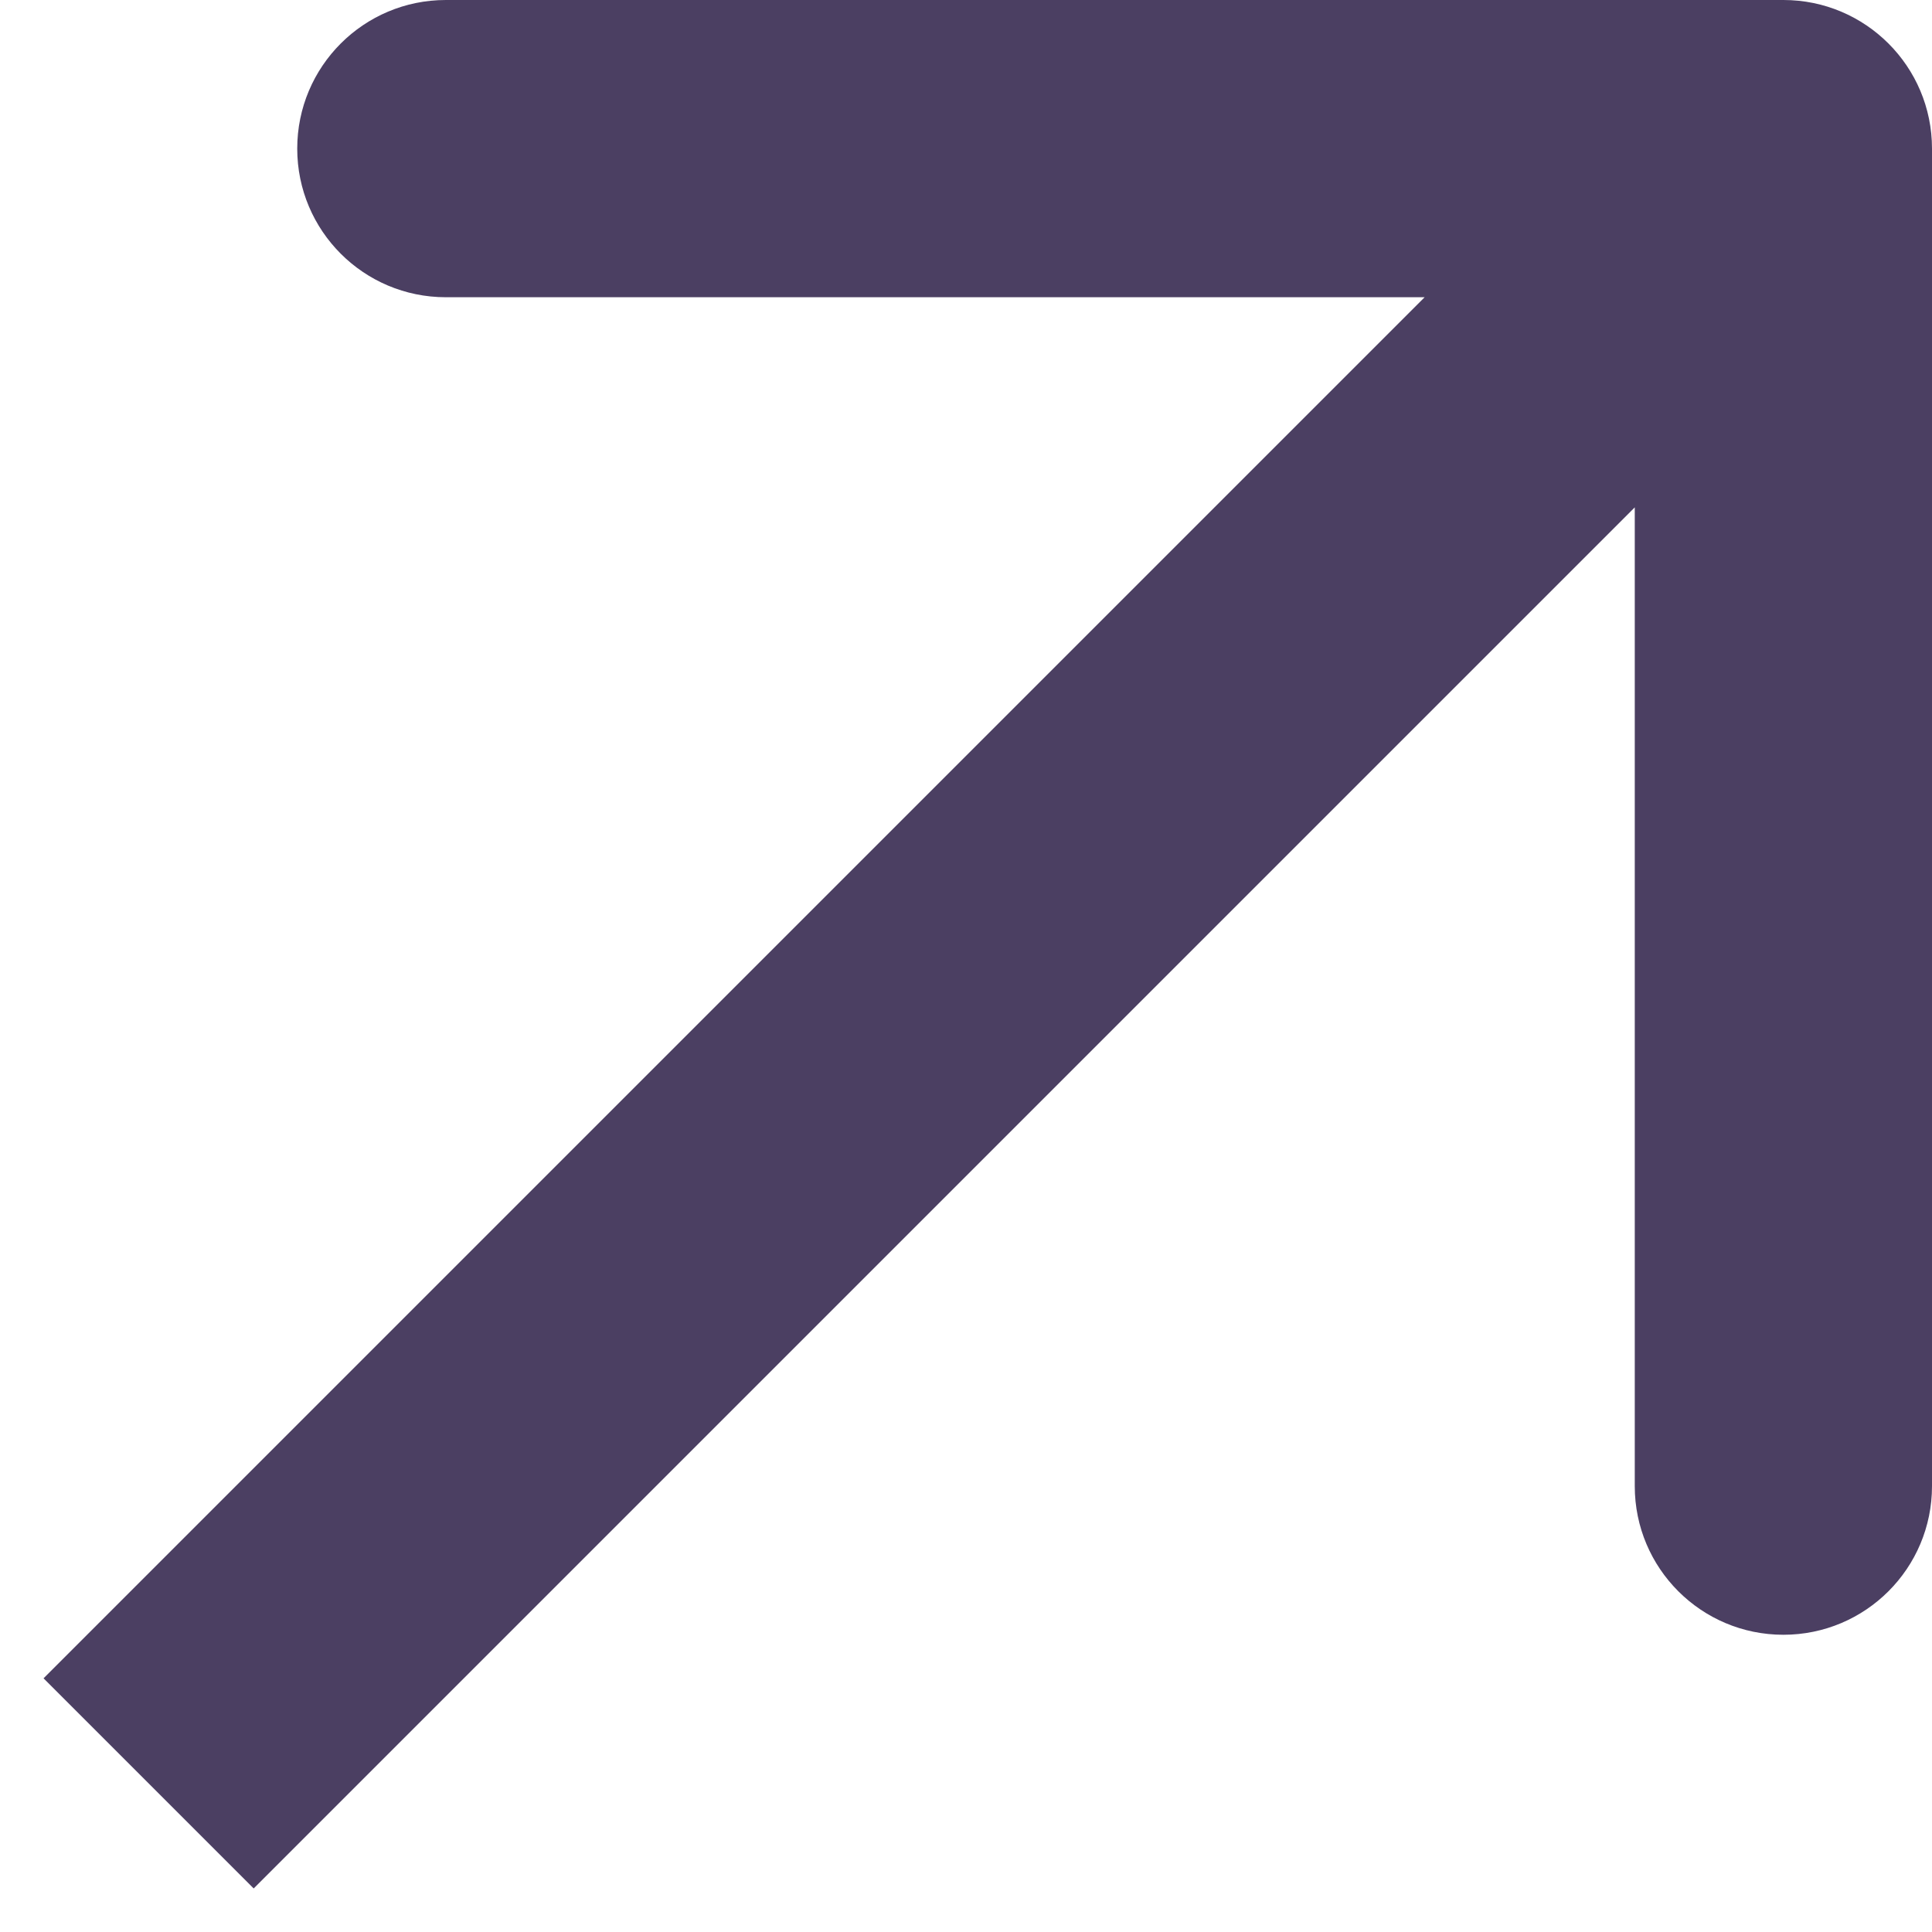
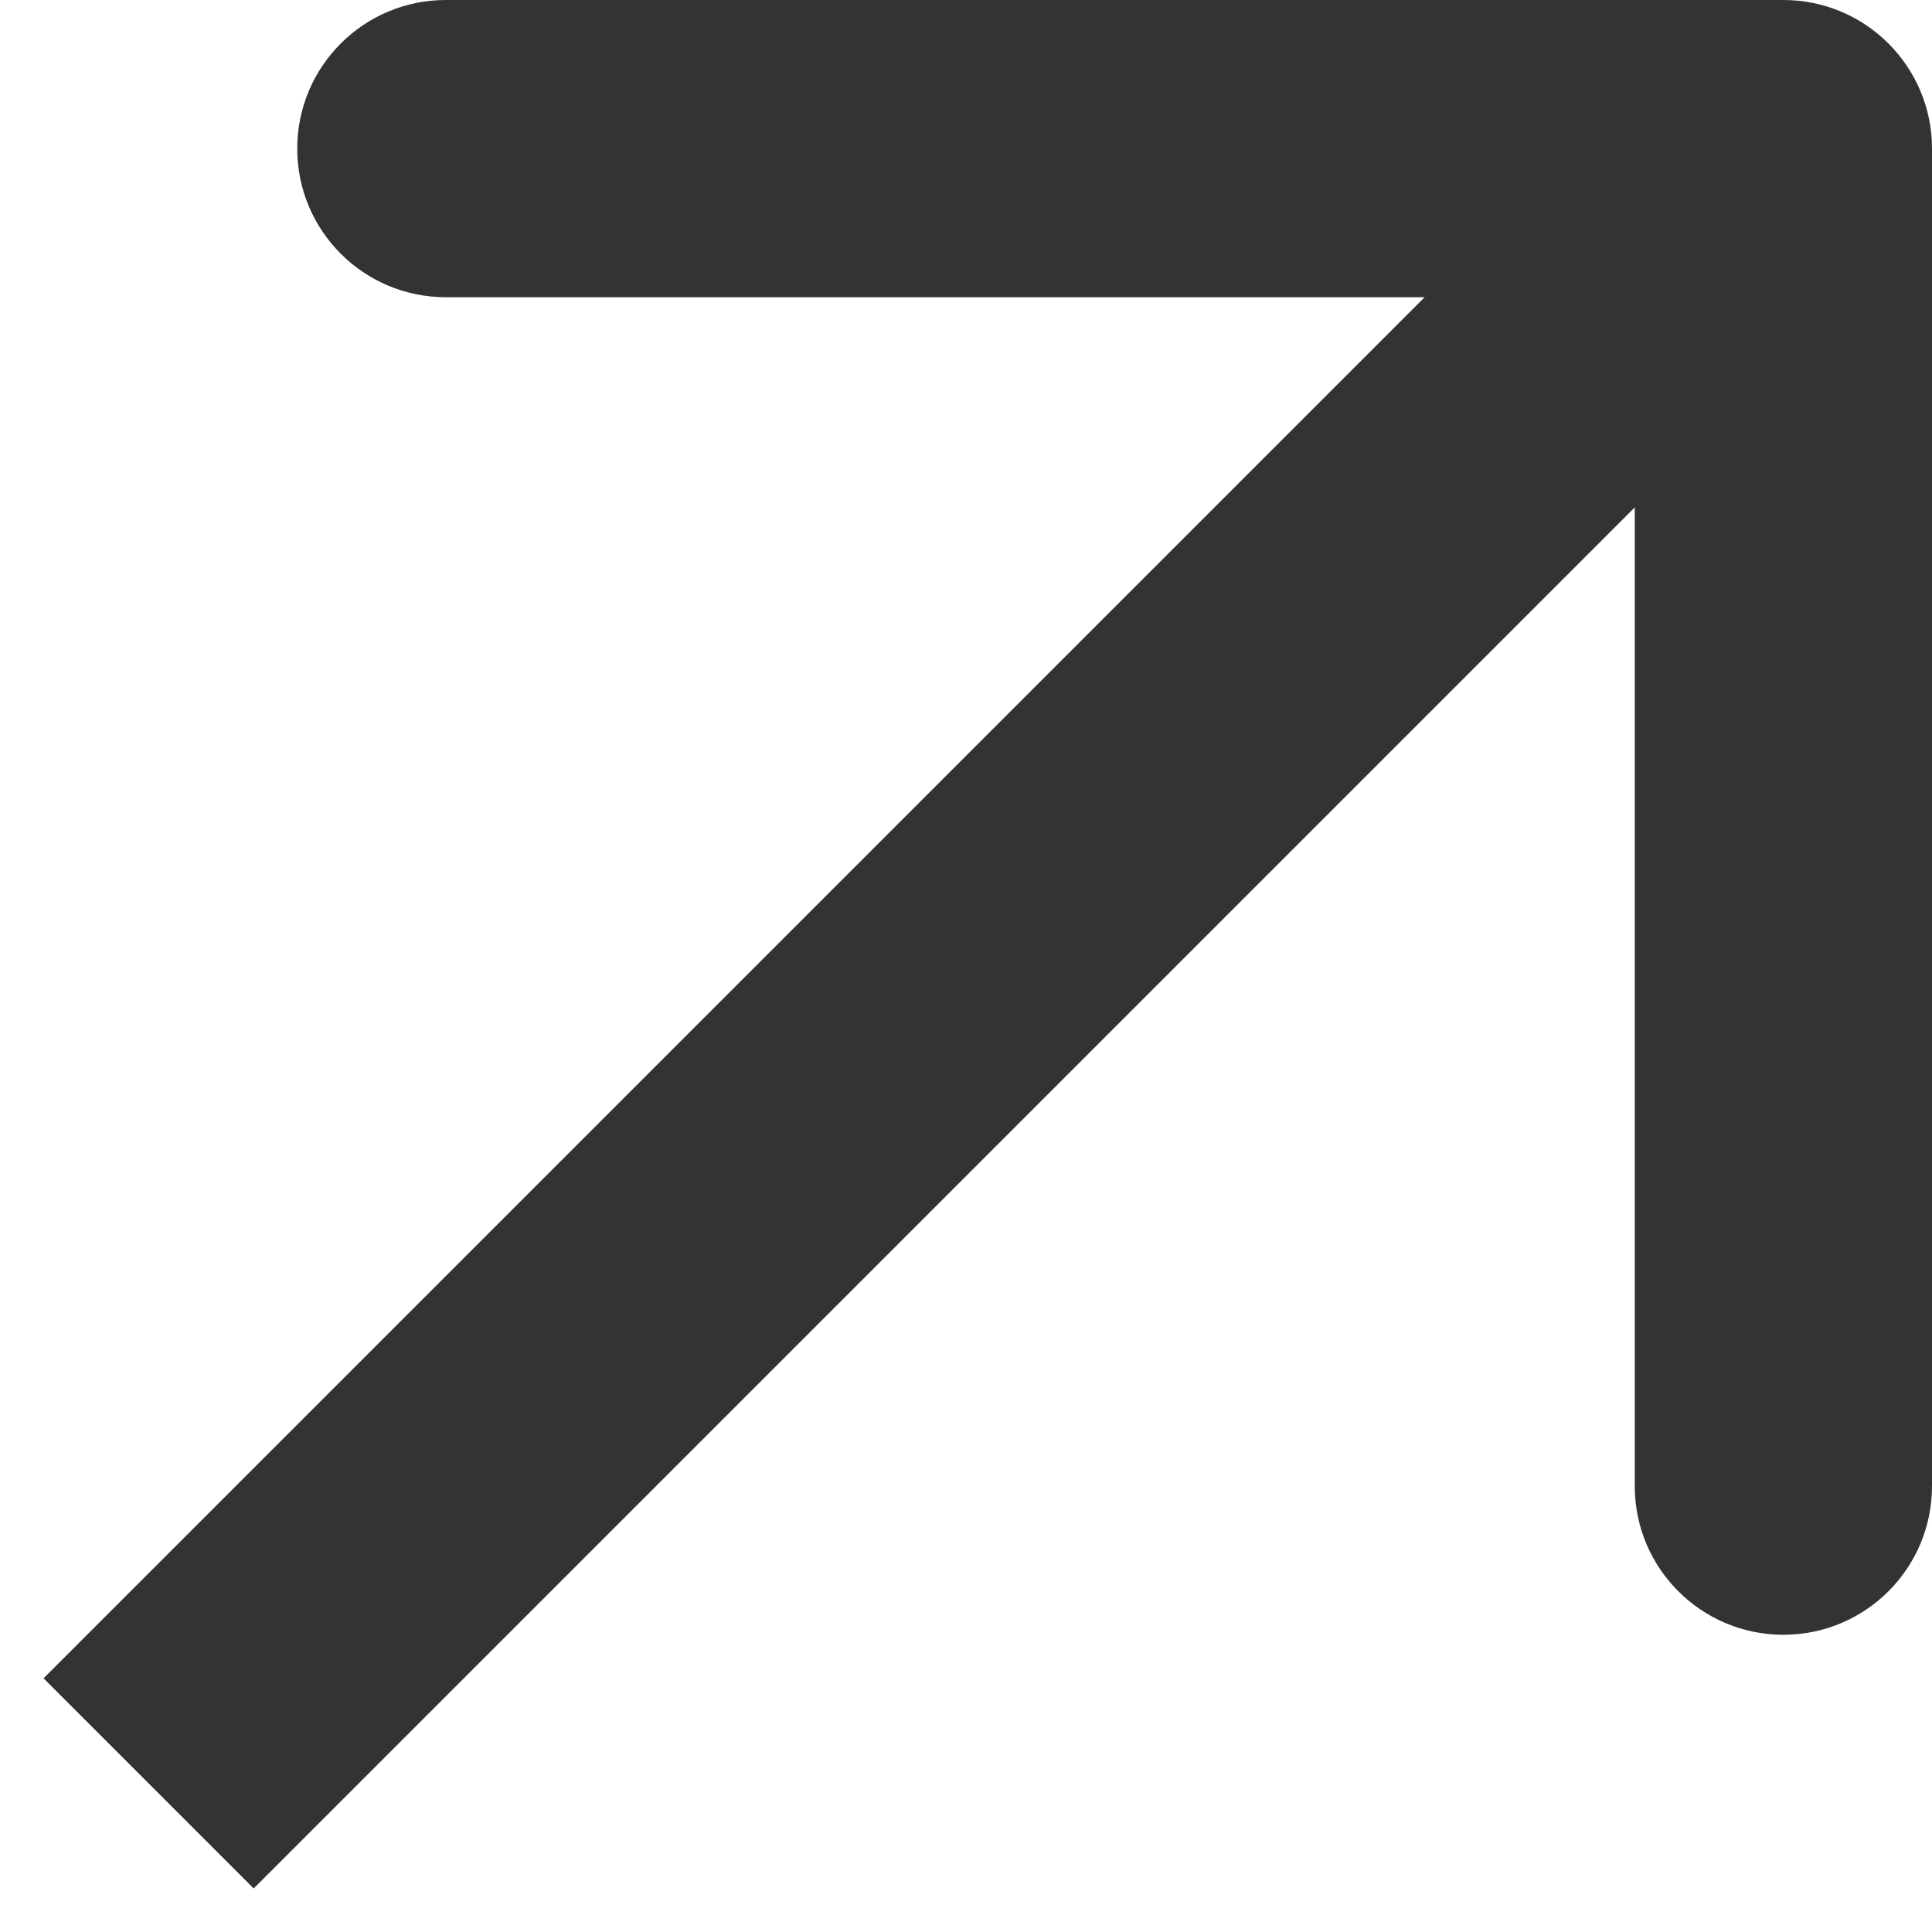
- <svg xmlns="http://www.w3.org/2000/svg" width="26" height="26" viewBox="0 0 26 26" fill="#4b3f62">
-   <path d="M26 2C26 0.895 25.105 9.55844e-07 24 9.55844e-07L6 9.55844e-07C4.895 9.55844e-07 4 0.895 4 2C4 3.105 4.895 4 6 4H22V20C22 21.105 22.895 22 24 22C25.105 22 26 21.105 26 20L26 2ZM3.414 25.414L25.414 3.414L22.586 0.586L0.586 22.586L3.414 25.414Z" fill="#4b3f62" />
+ <svg xmlns="http://www.w3.org/2000/svg" width="26" height="26" viewBox="0 0 26 26" fill="#333">
+   <path d="M26 2C26 0.895 25.105 9.55844e-07 24 9.55844e-07L6 9.55844e-07C4.895 9.55844e-07 4 0.895 4 2C4 3.105 4.895 4 6 4H22V20C22 21.105 22.895 22 24 22C25.105 22 26 21.105 26 20L26 2ZM3.414 25.414L25.414 3.414L22.586 0.586L0.586 22.586L3.414 25.414Z" fill="#333" />
</svg>
